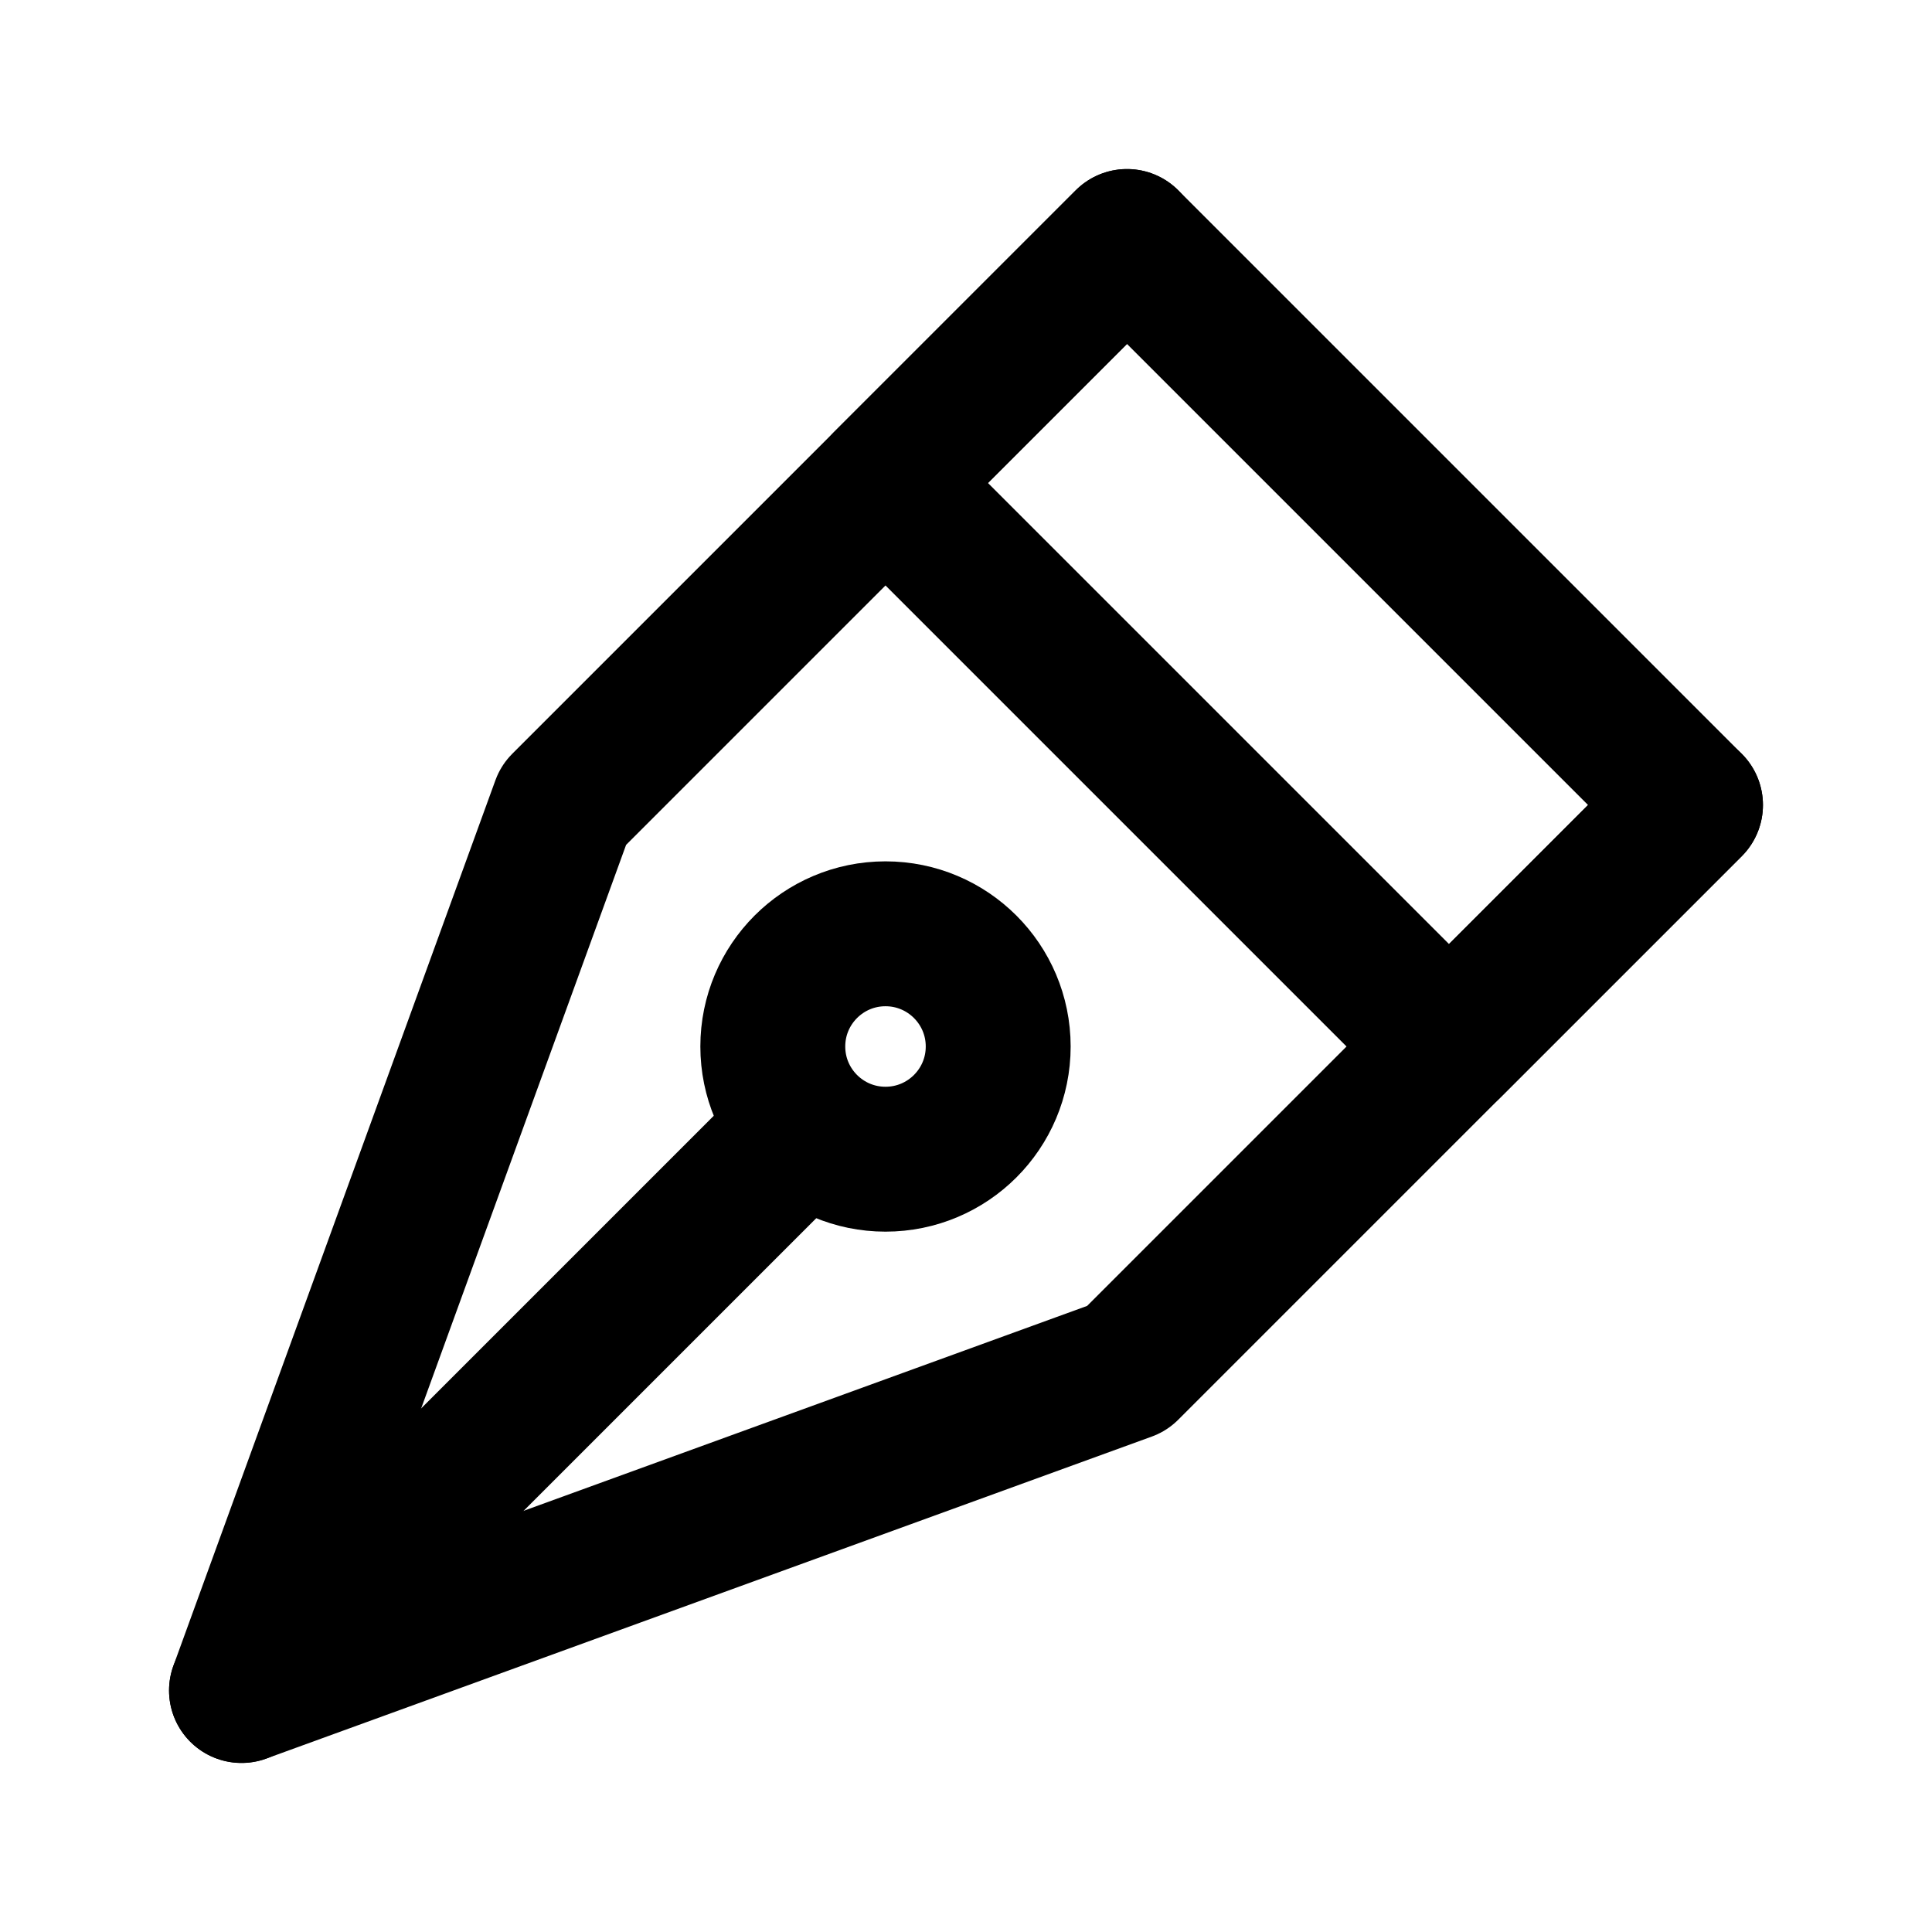
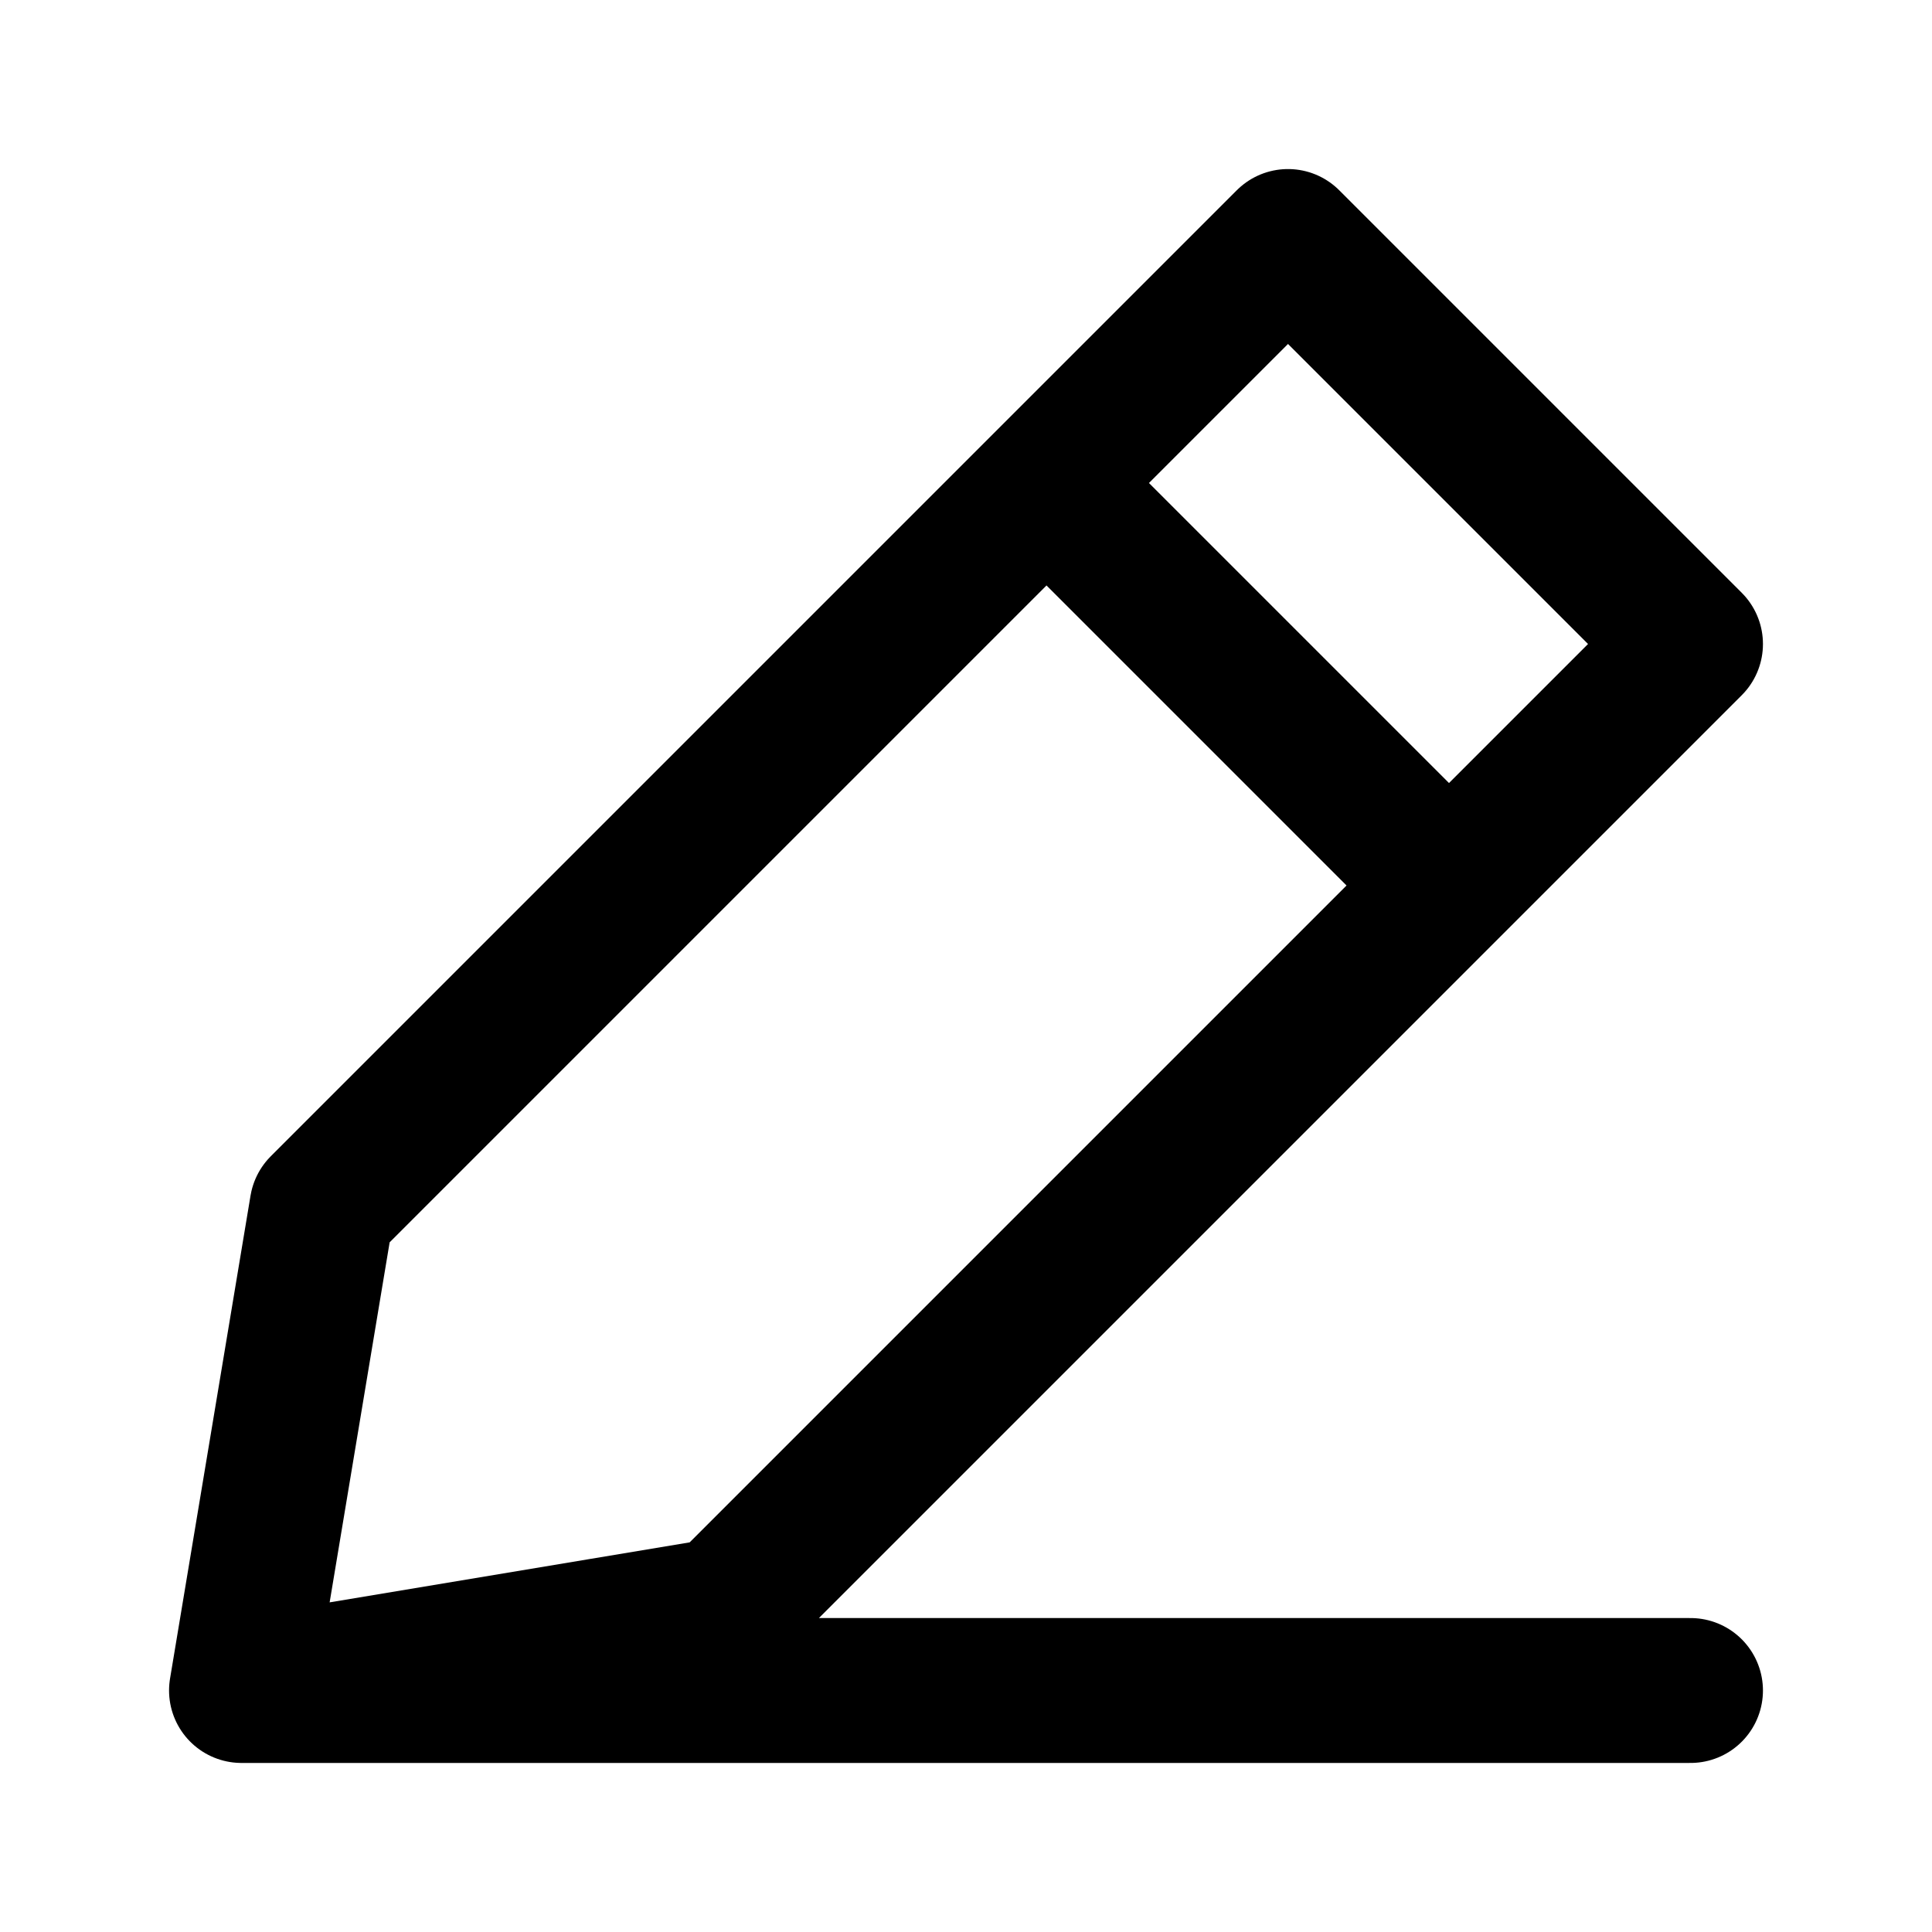
<svg xmlns="http://www.w3.org/2000/svg" width="24" height="24" viewBox="0 0 24 24" fill="none" stroke="#000000" stroke-width="1.8" stroke-linecap="round" stroke-linejoin="round">
-   <path d="m14 3 7 7-7 7-11 4 4-11Z" />
-   <path d="m14 3-3 3 7 7 3-3M3 21l7-7" />
-   <circle cx="11" cy="13" r="1.4" />
+   <path d="m16 3 5 5-12 12-6 1 1-6ZM13 6l5 5M3 21h18" />
</svg>
